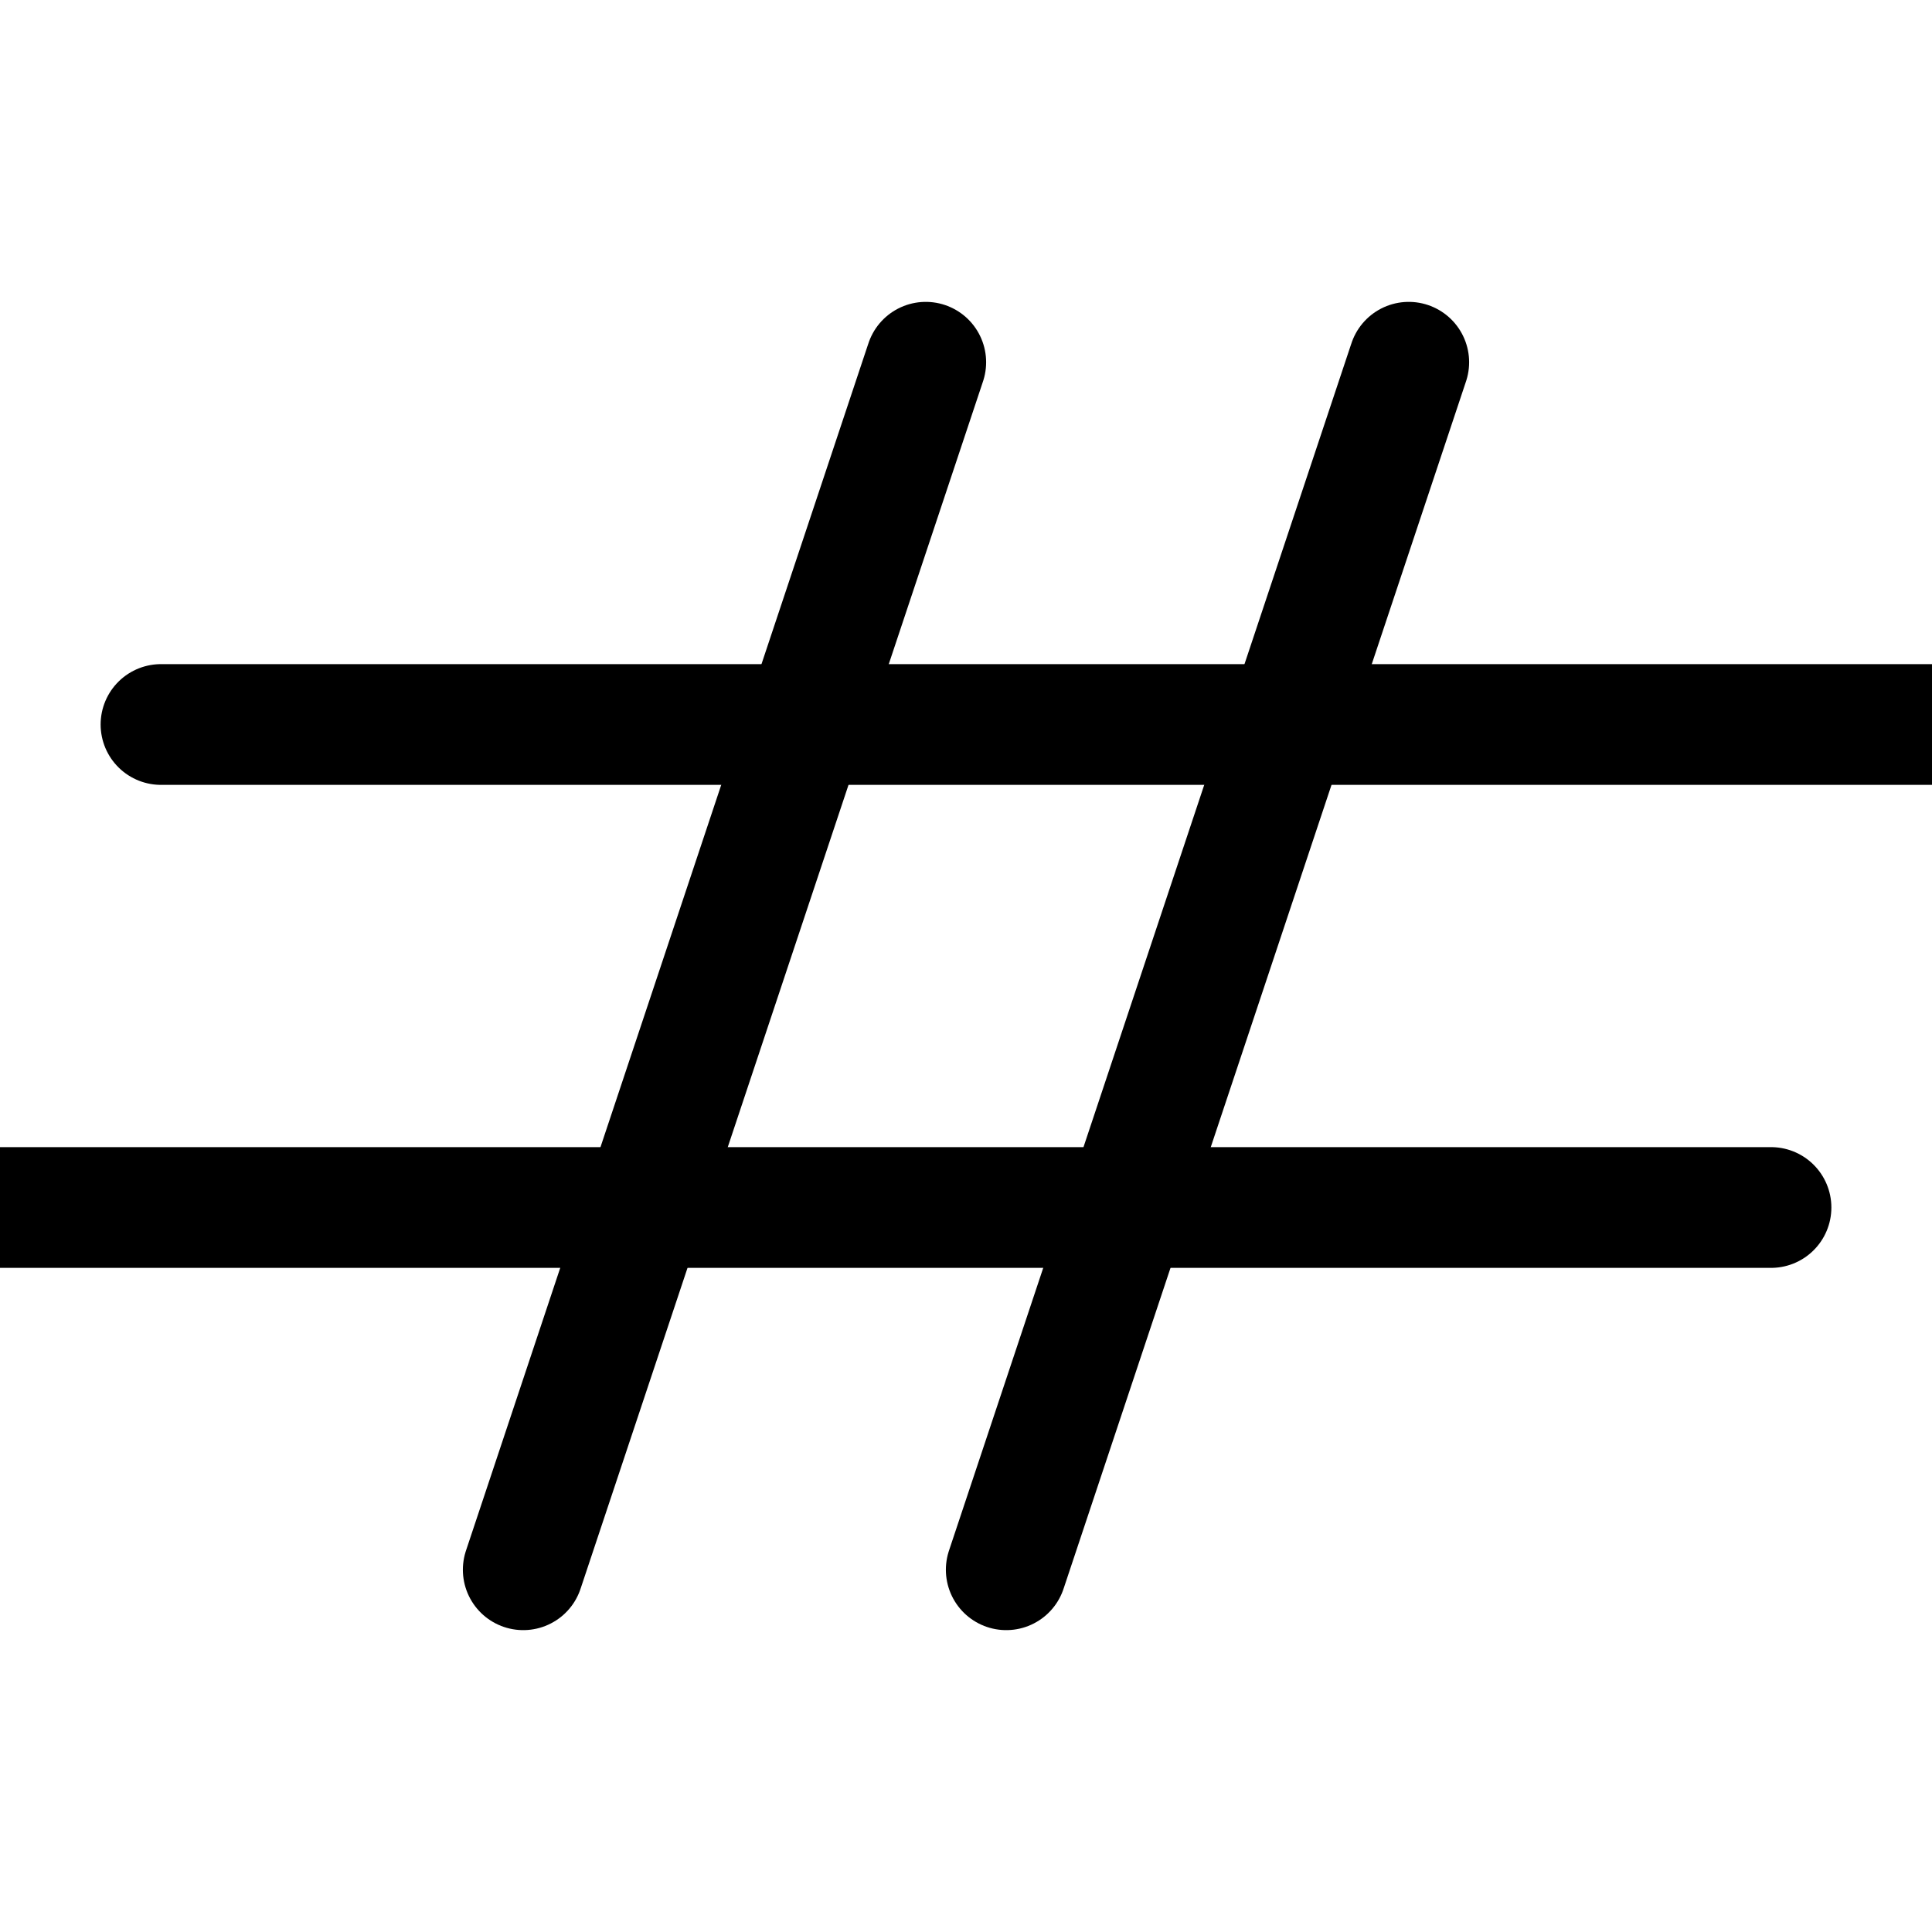
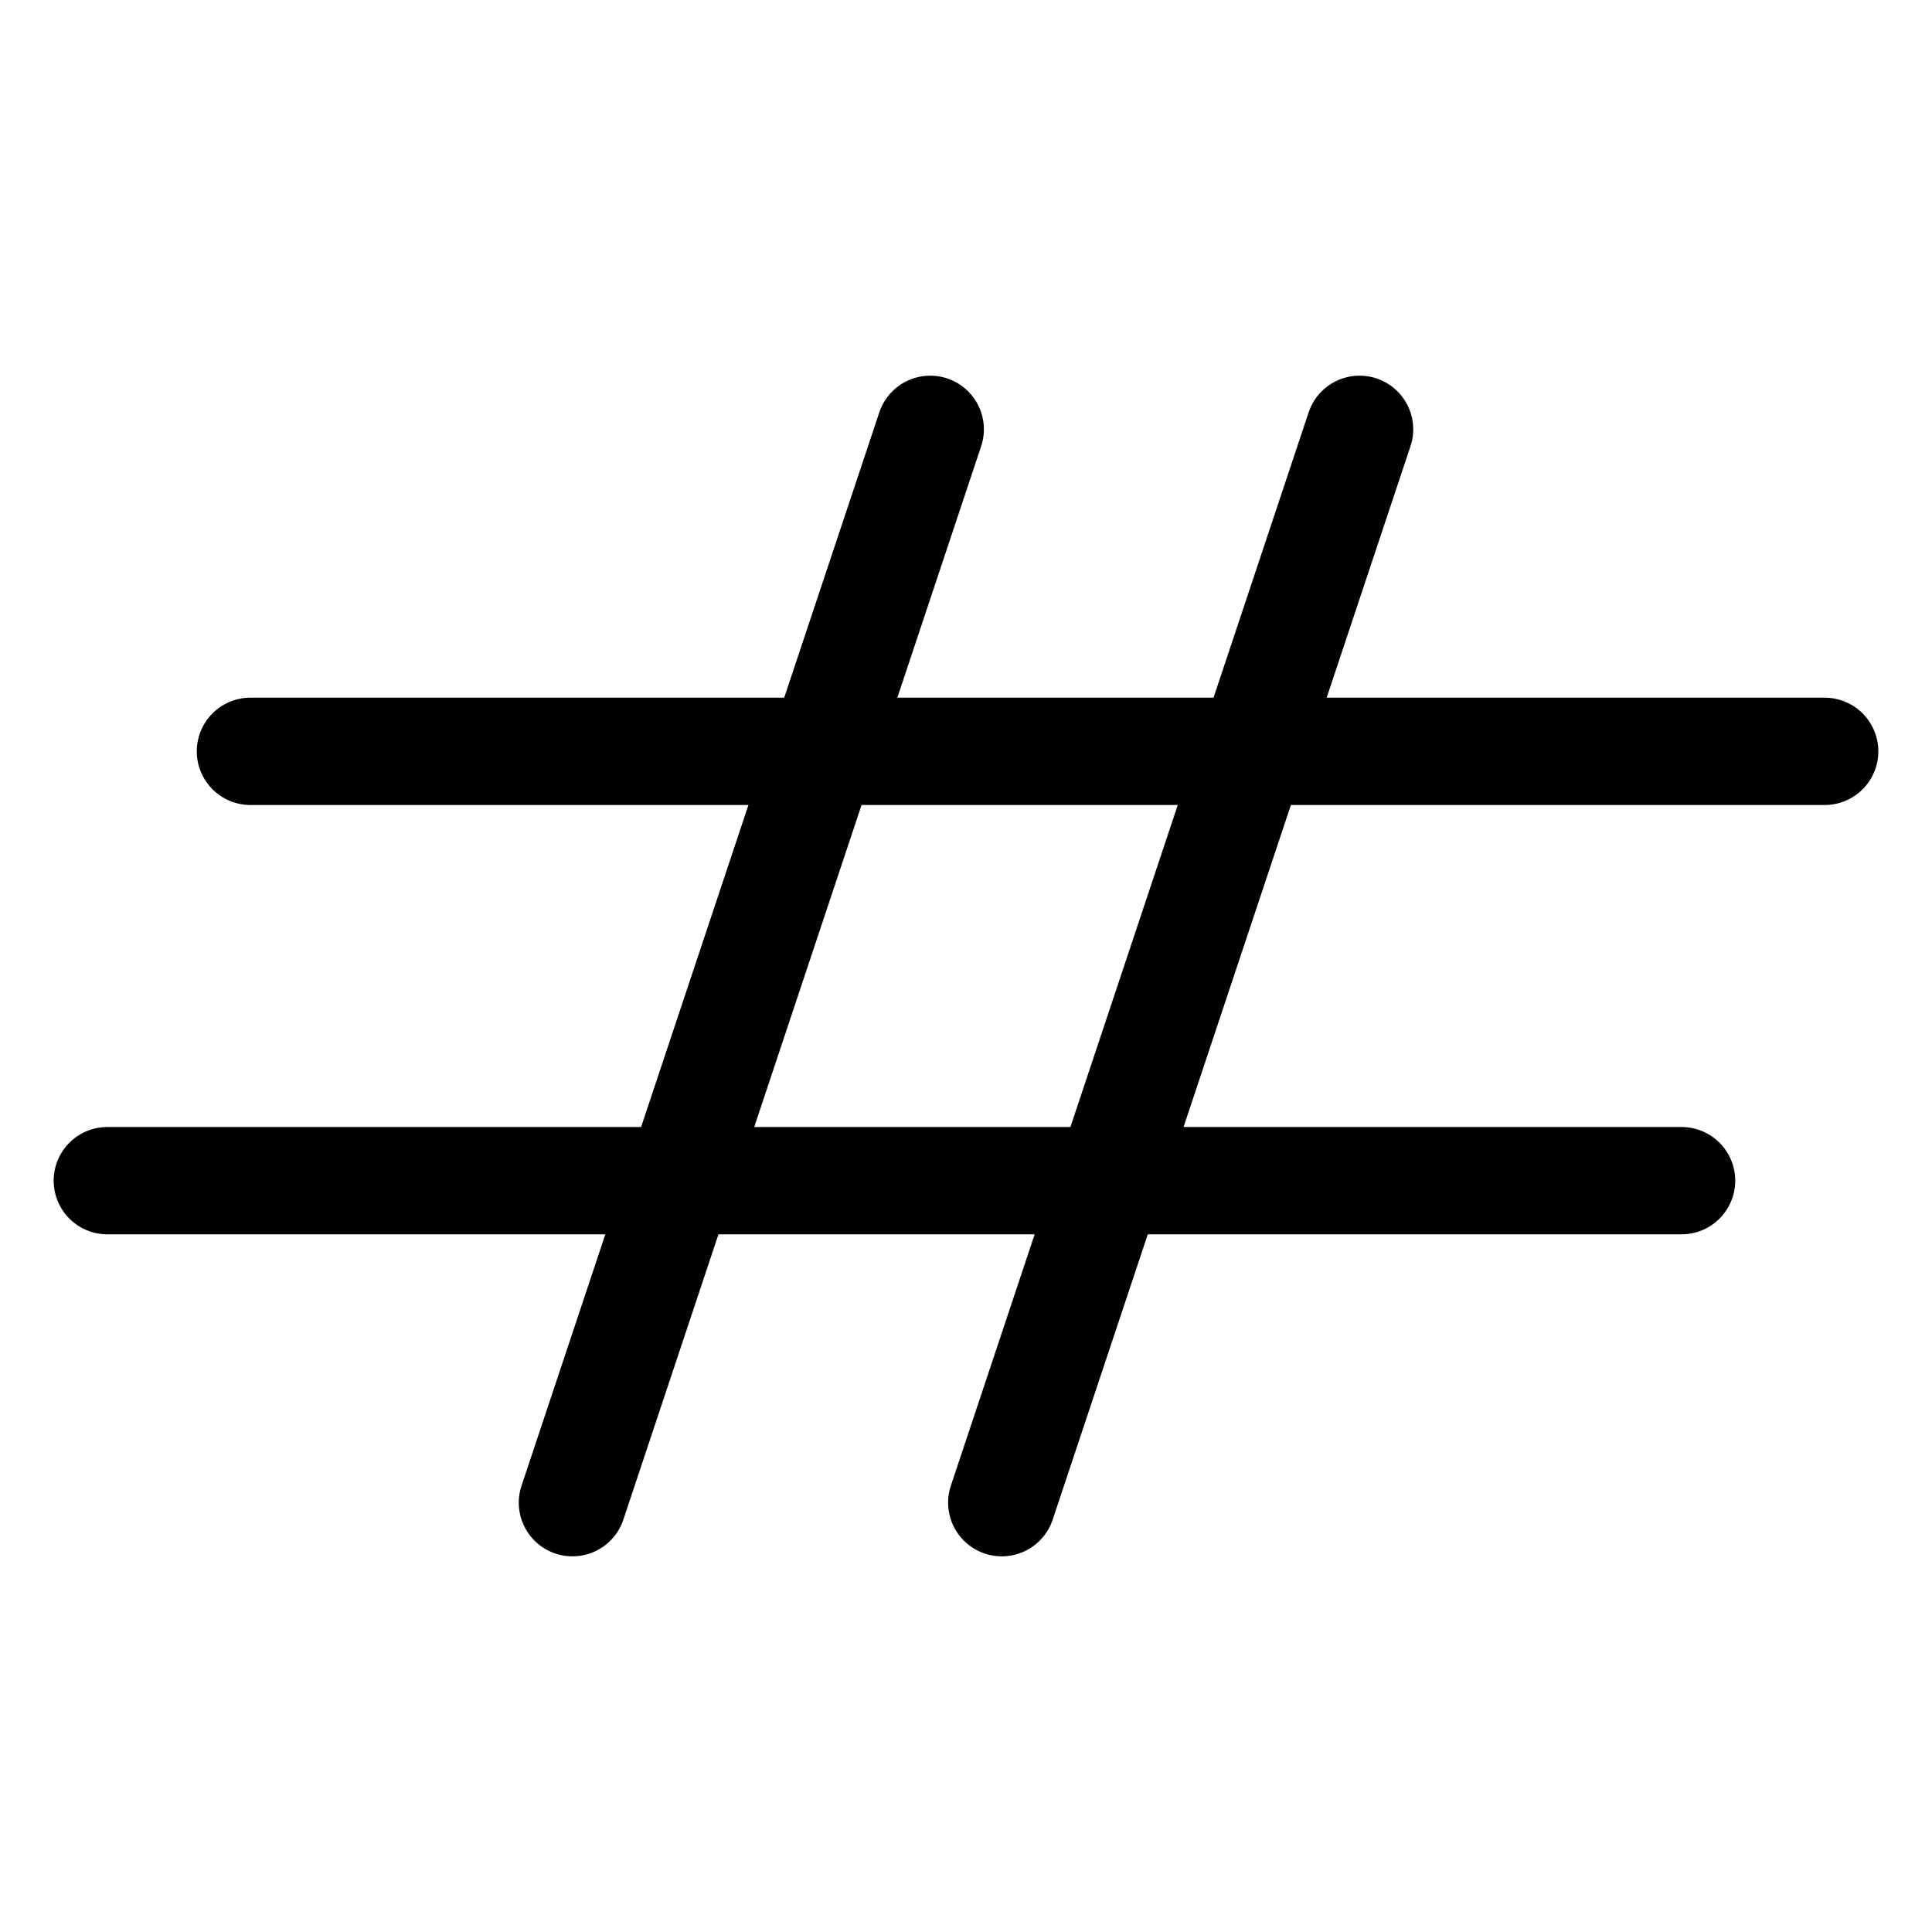
- <svg xmlns="http://www.w3.org/2000/svg" width="100%" height="100%" viewBox="0 -4 24 24" fill="none" stroke="currentColor" stroke-width="1.5" stroke-linecap="round" stroke-linejoin="round" overflow="visible">
+ <svg xmlns="http://www.w3.org/2000/svg" viewBox="-1.5 -5.5 27 27" fill="none" stroke="currentColor" stroke-width="1.5" stroke-linecap="round" stroke-linejoin="round">
  <path d="M2 5H24" />
  <path d="M0 11H22" />
  <path d="M6.5 15.5L11.5 0.5" />
  <path d="M12.5 15.5L17.5 0.5" />
</svg>
